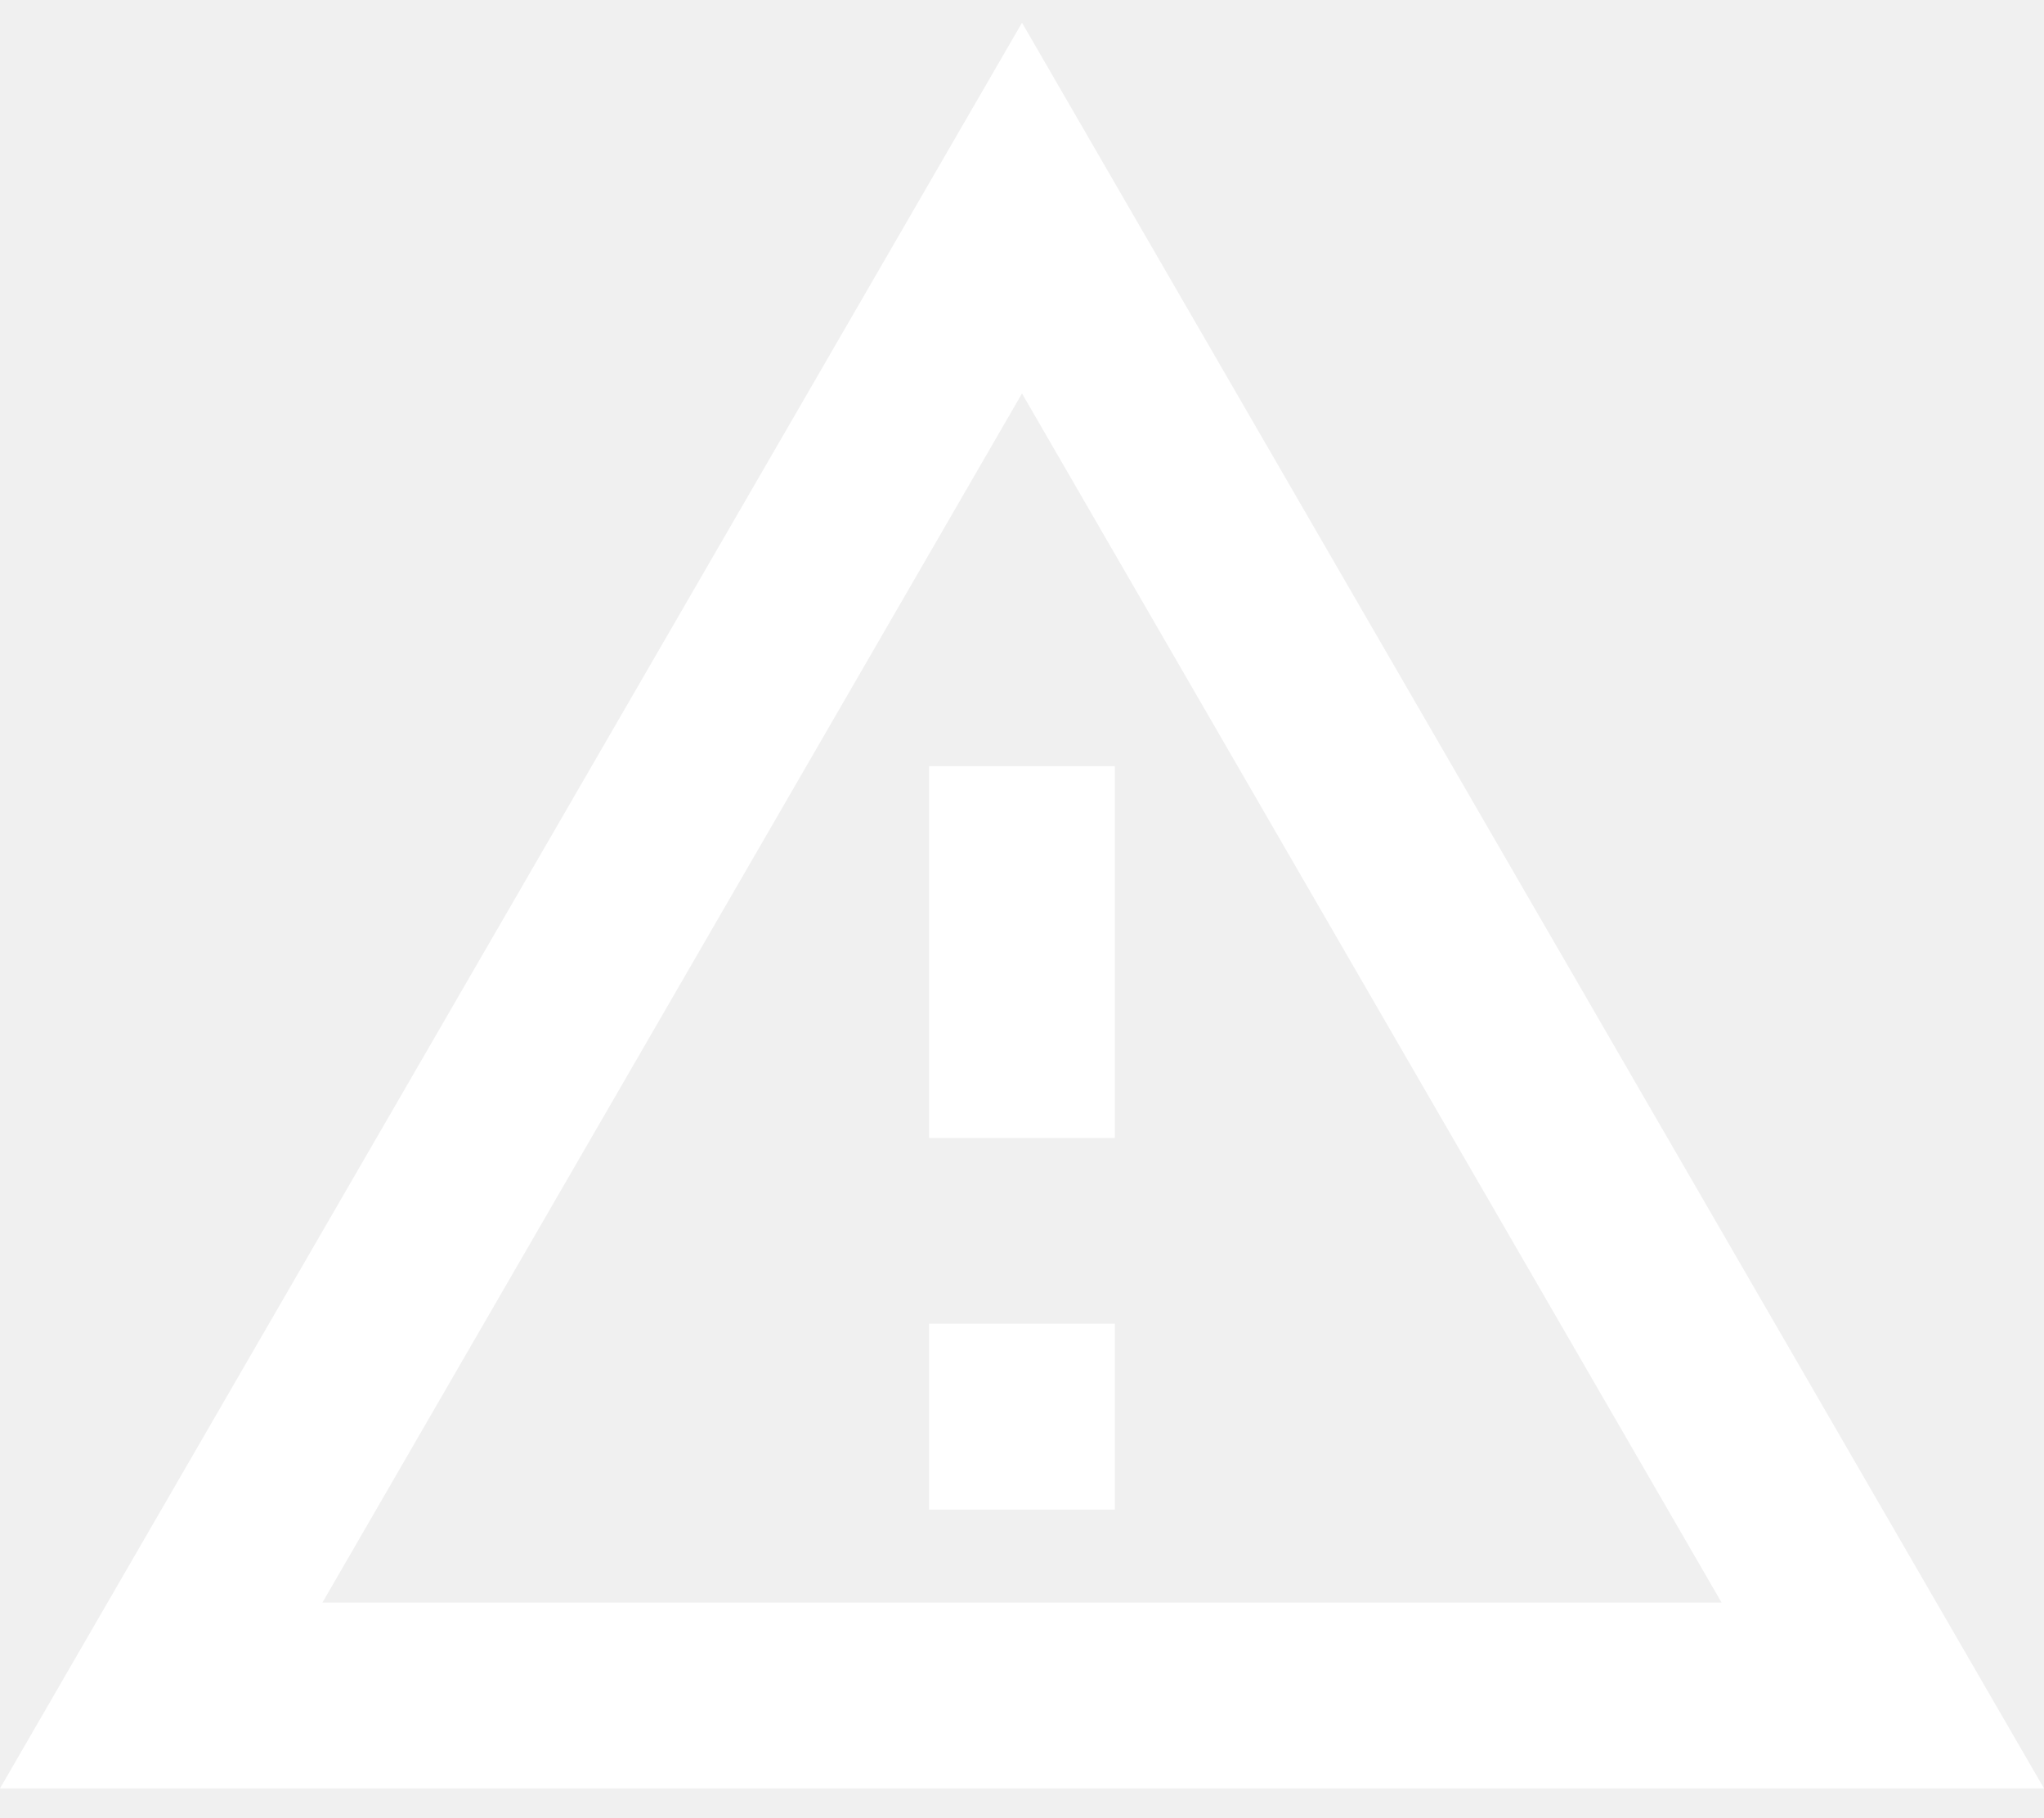
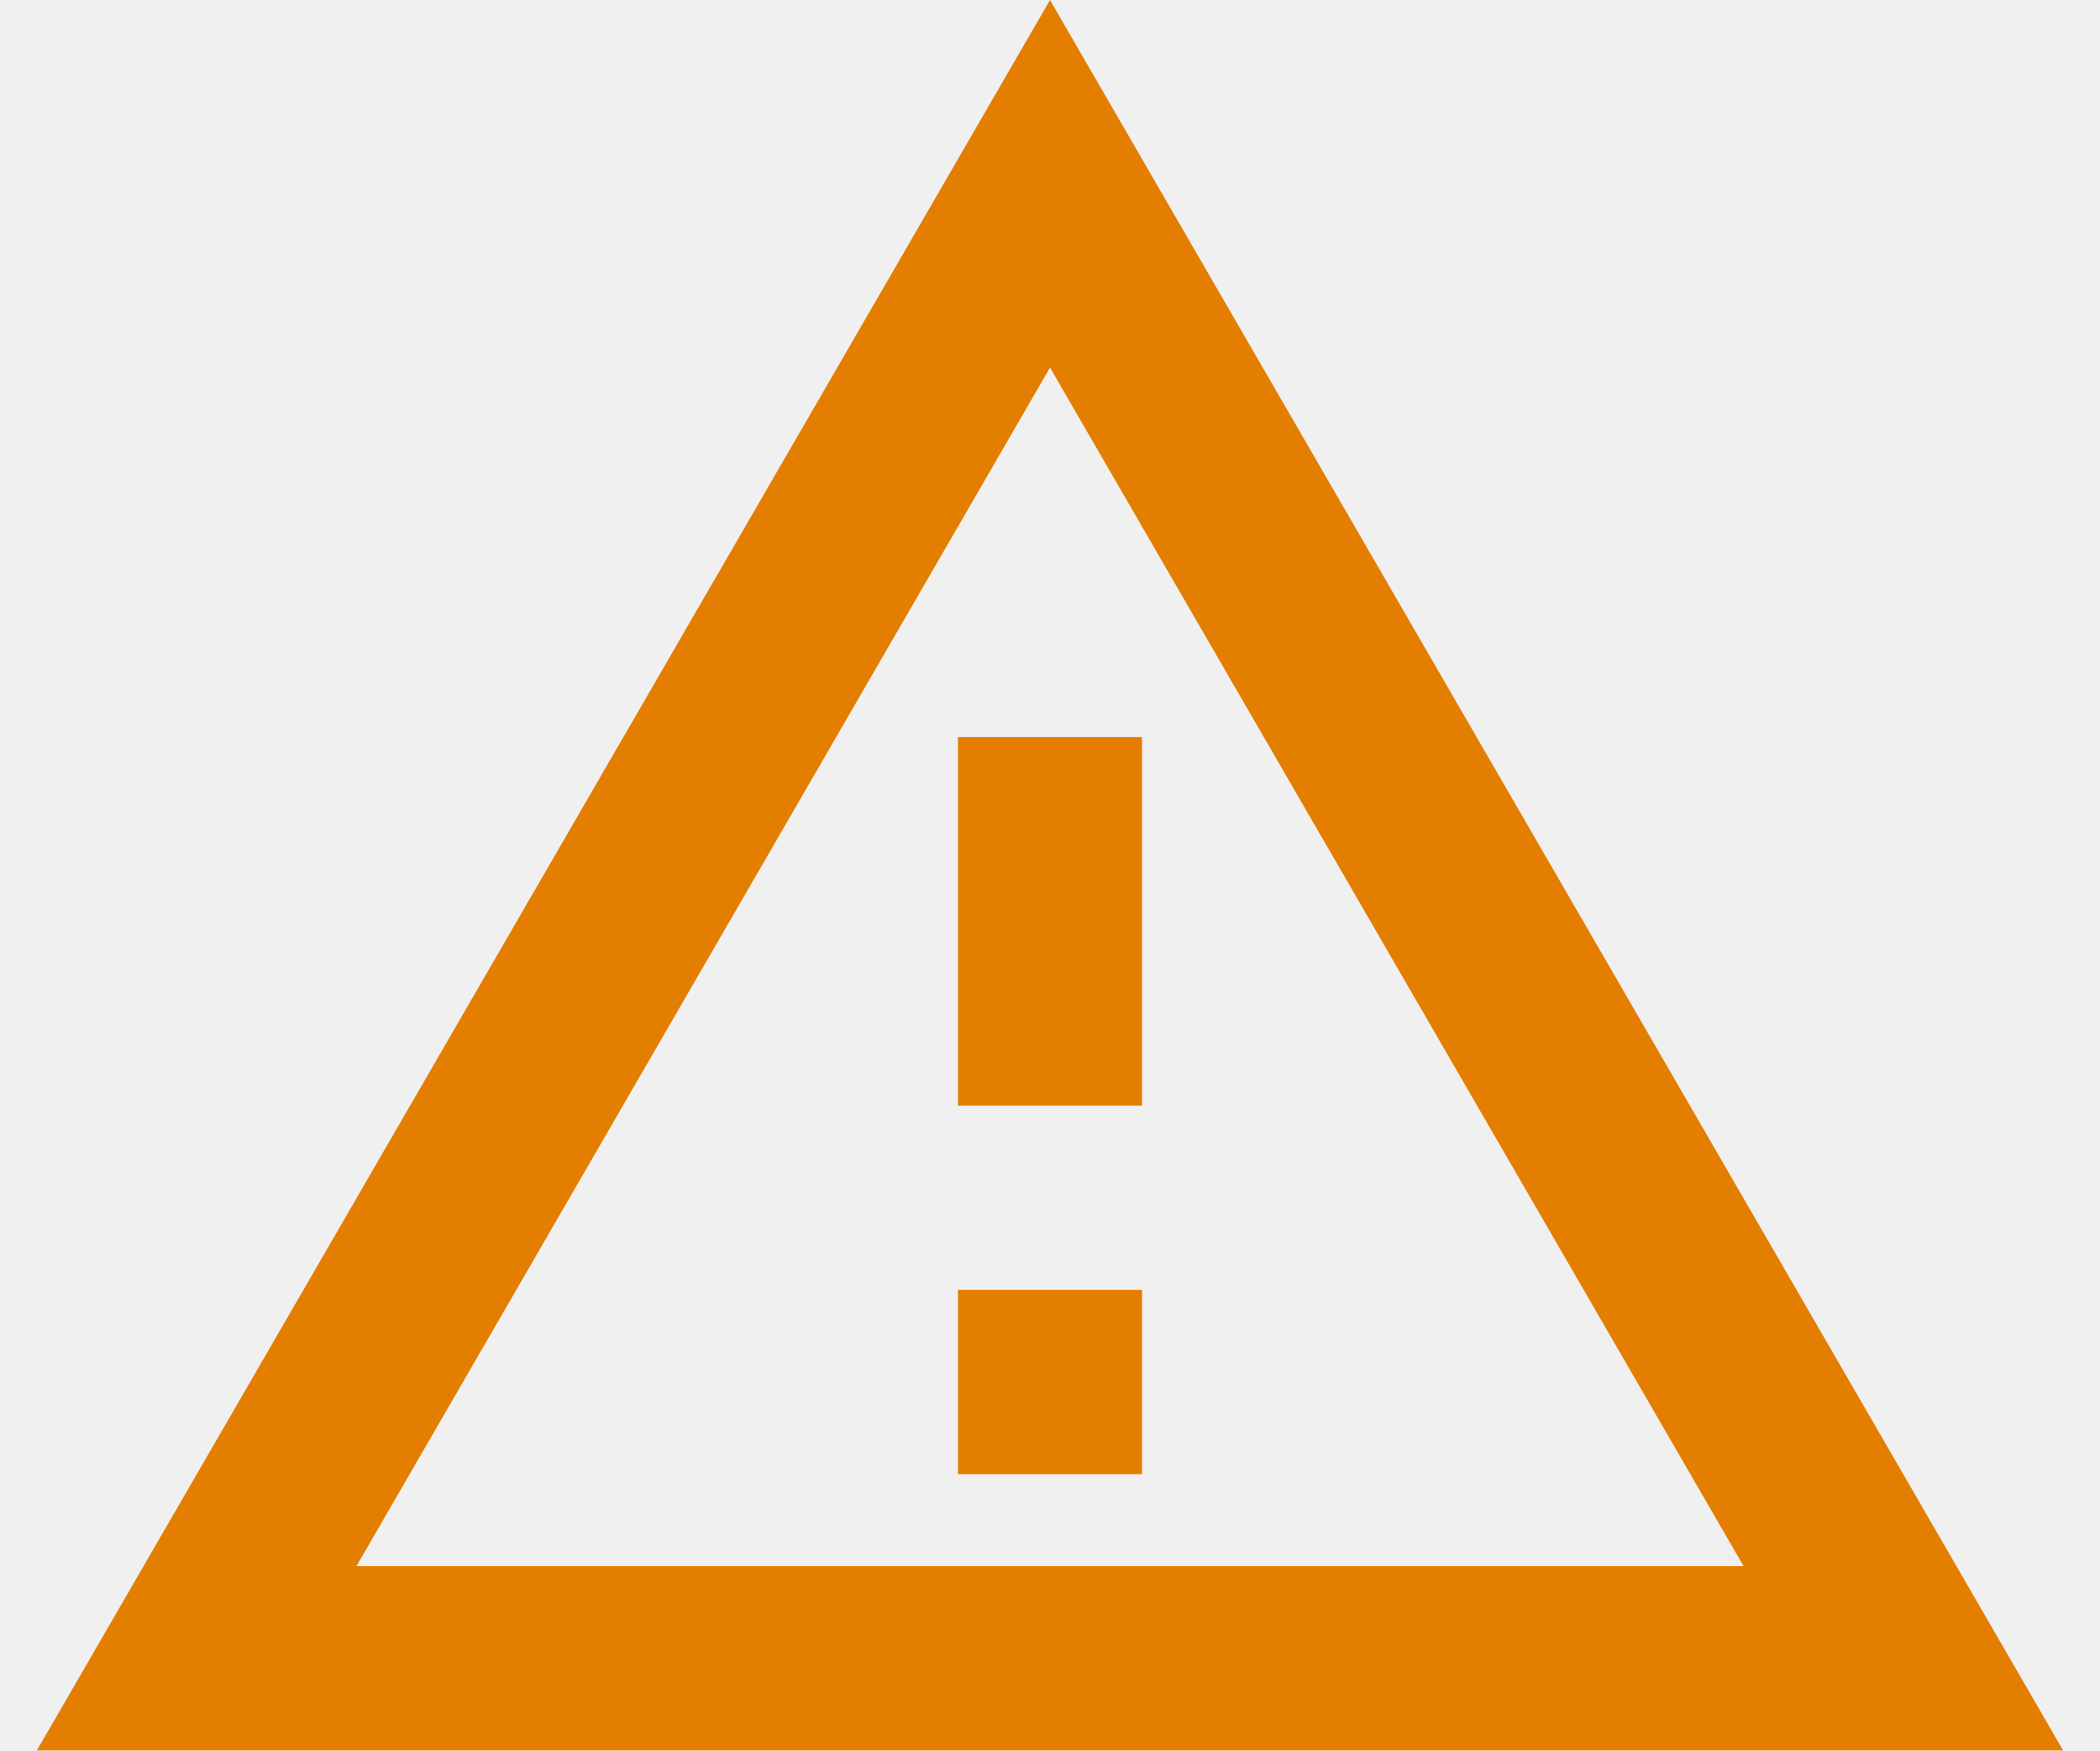
- <svg xmlns="http://www.w3.org/2000/svg" width="18" height="16" viewBox="0 0 15 13" fill="none">
-   <path fill-rule="evenodd" clip-rule="evenodd" d="M7.5 0L0 12.954H15L7.5 0ZM12.634 11.591L7.5 2.72L2.366 11.591H12.634ZM8.181 9.545H6.818V10.909H8.181V9.545ZM6.818 5.455H8.181V8.182H6.818V5.455Z" fill="white" />
+ <svg xmlns="http://www.w3.org/2000/svg" width="18" height="15" viewBox="0 0 18 15" fill="none">
+   <path fill-rule="evenodd" clip-rule="evenodd" d="M9 0L0.316 15H17.684L9 0ZM14.945 13.421L9 3.15L3.055 13.421H14.945ZM8.211 11.053V12.632H9.789V11.053H8.211ZM8.211 6.316H9.789V9.474H8.211V6.316Z" fill="#E47E00" />
</svg>
